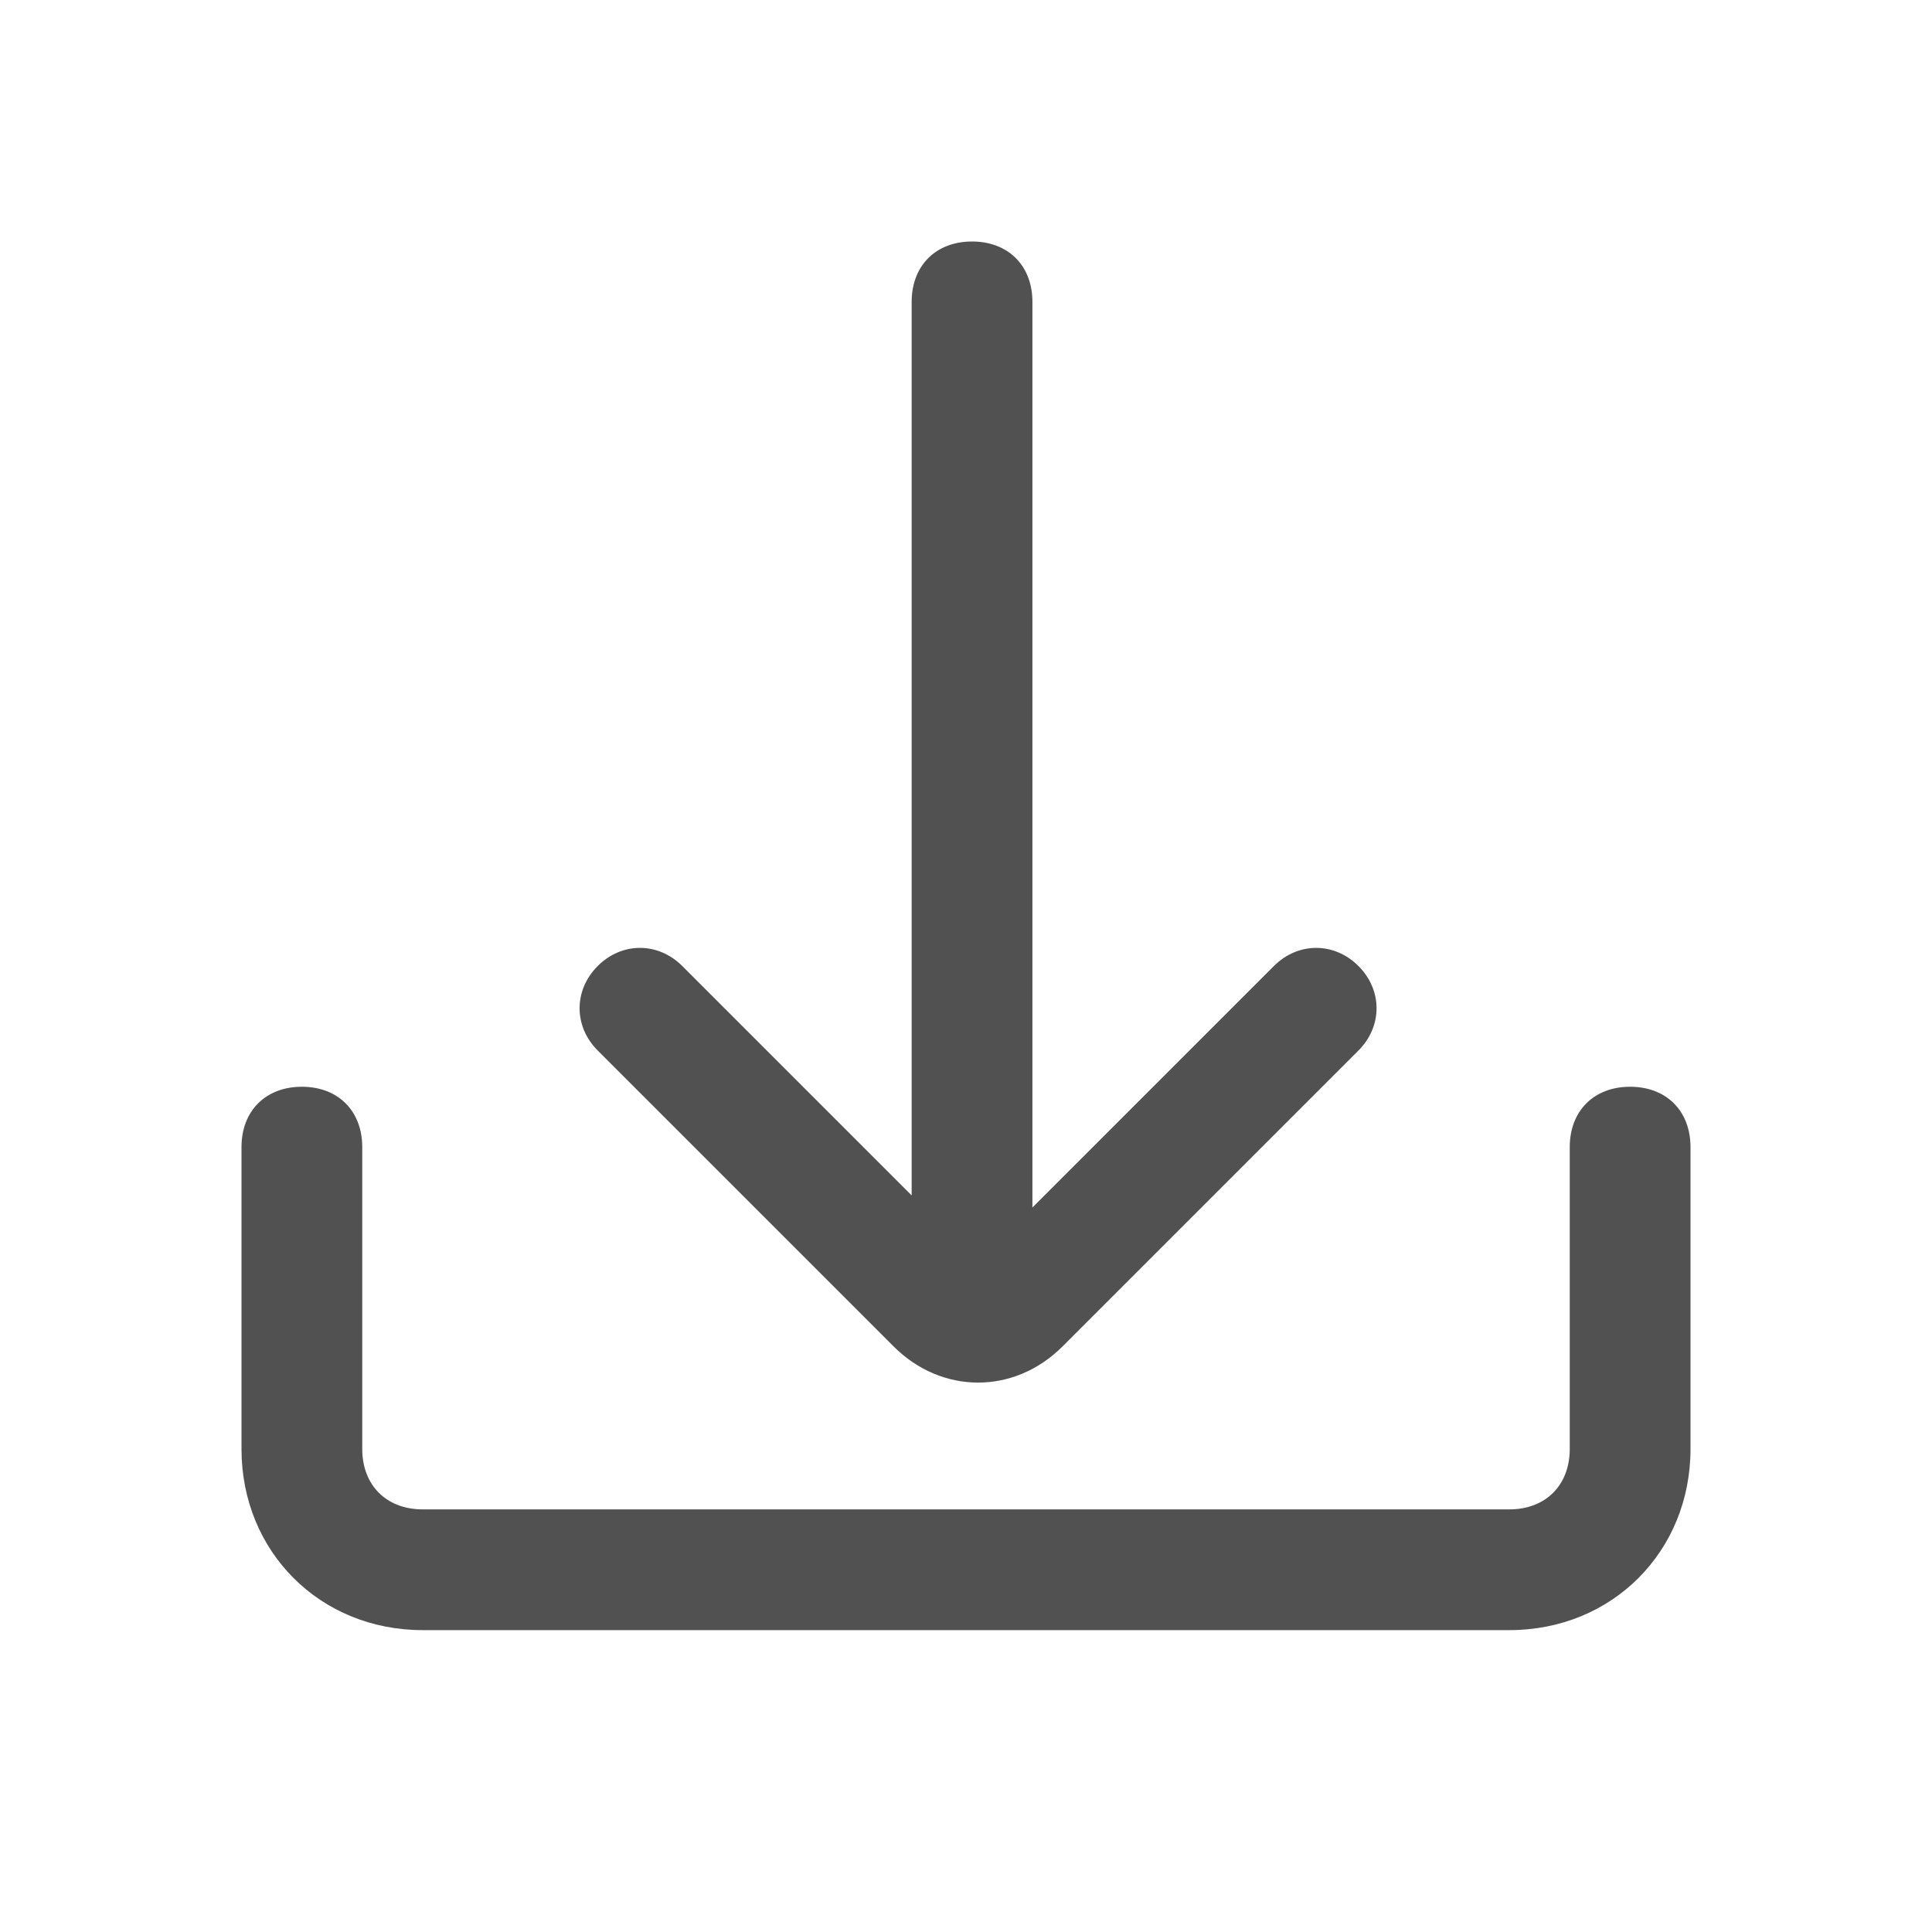
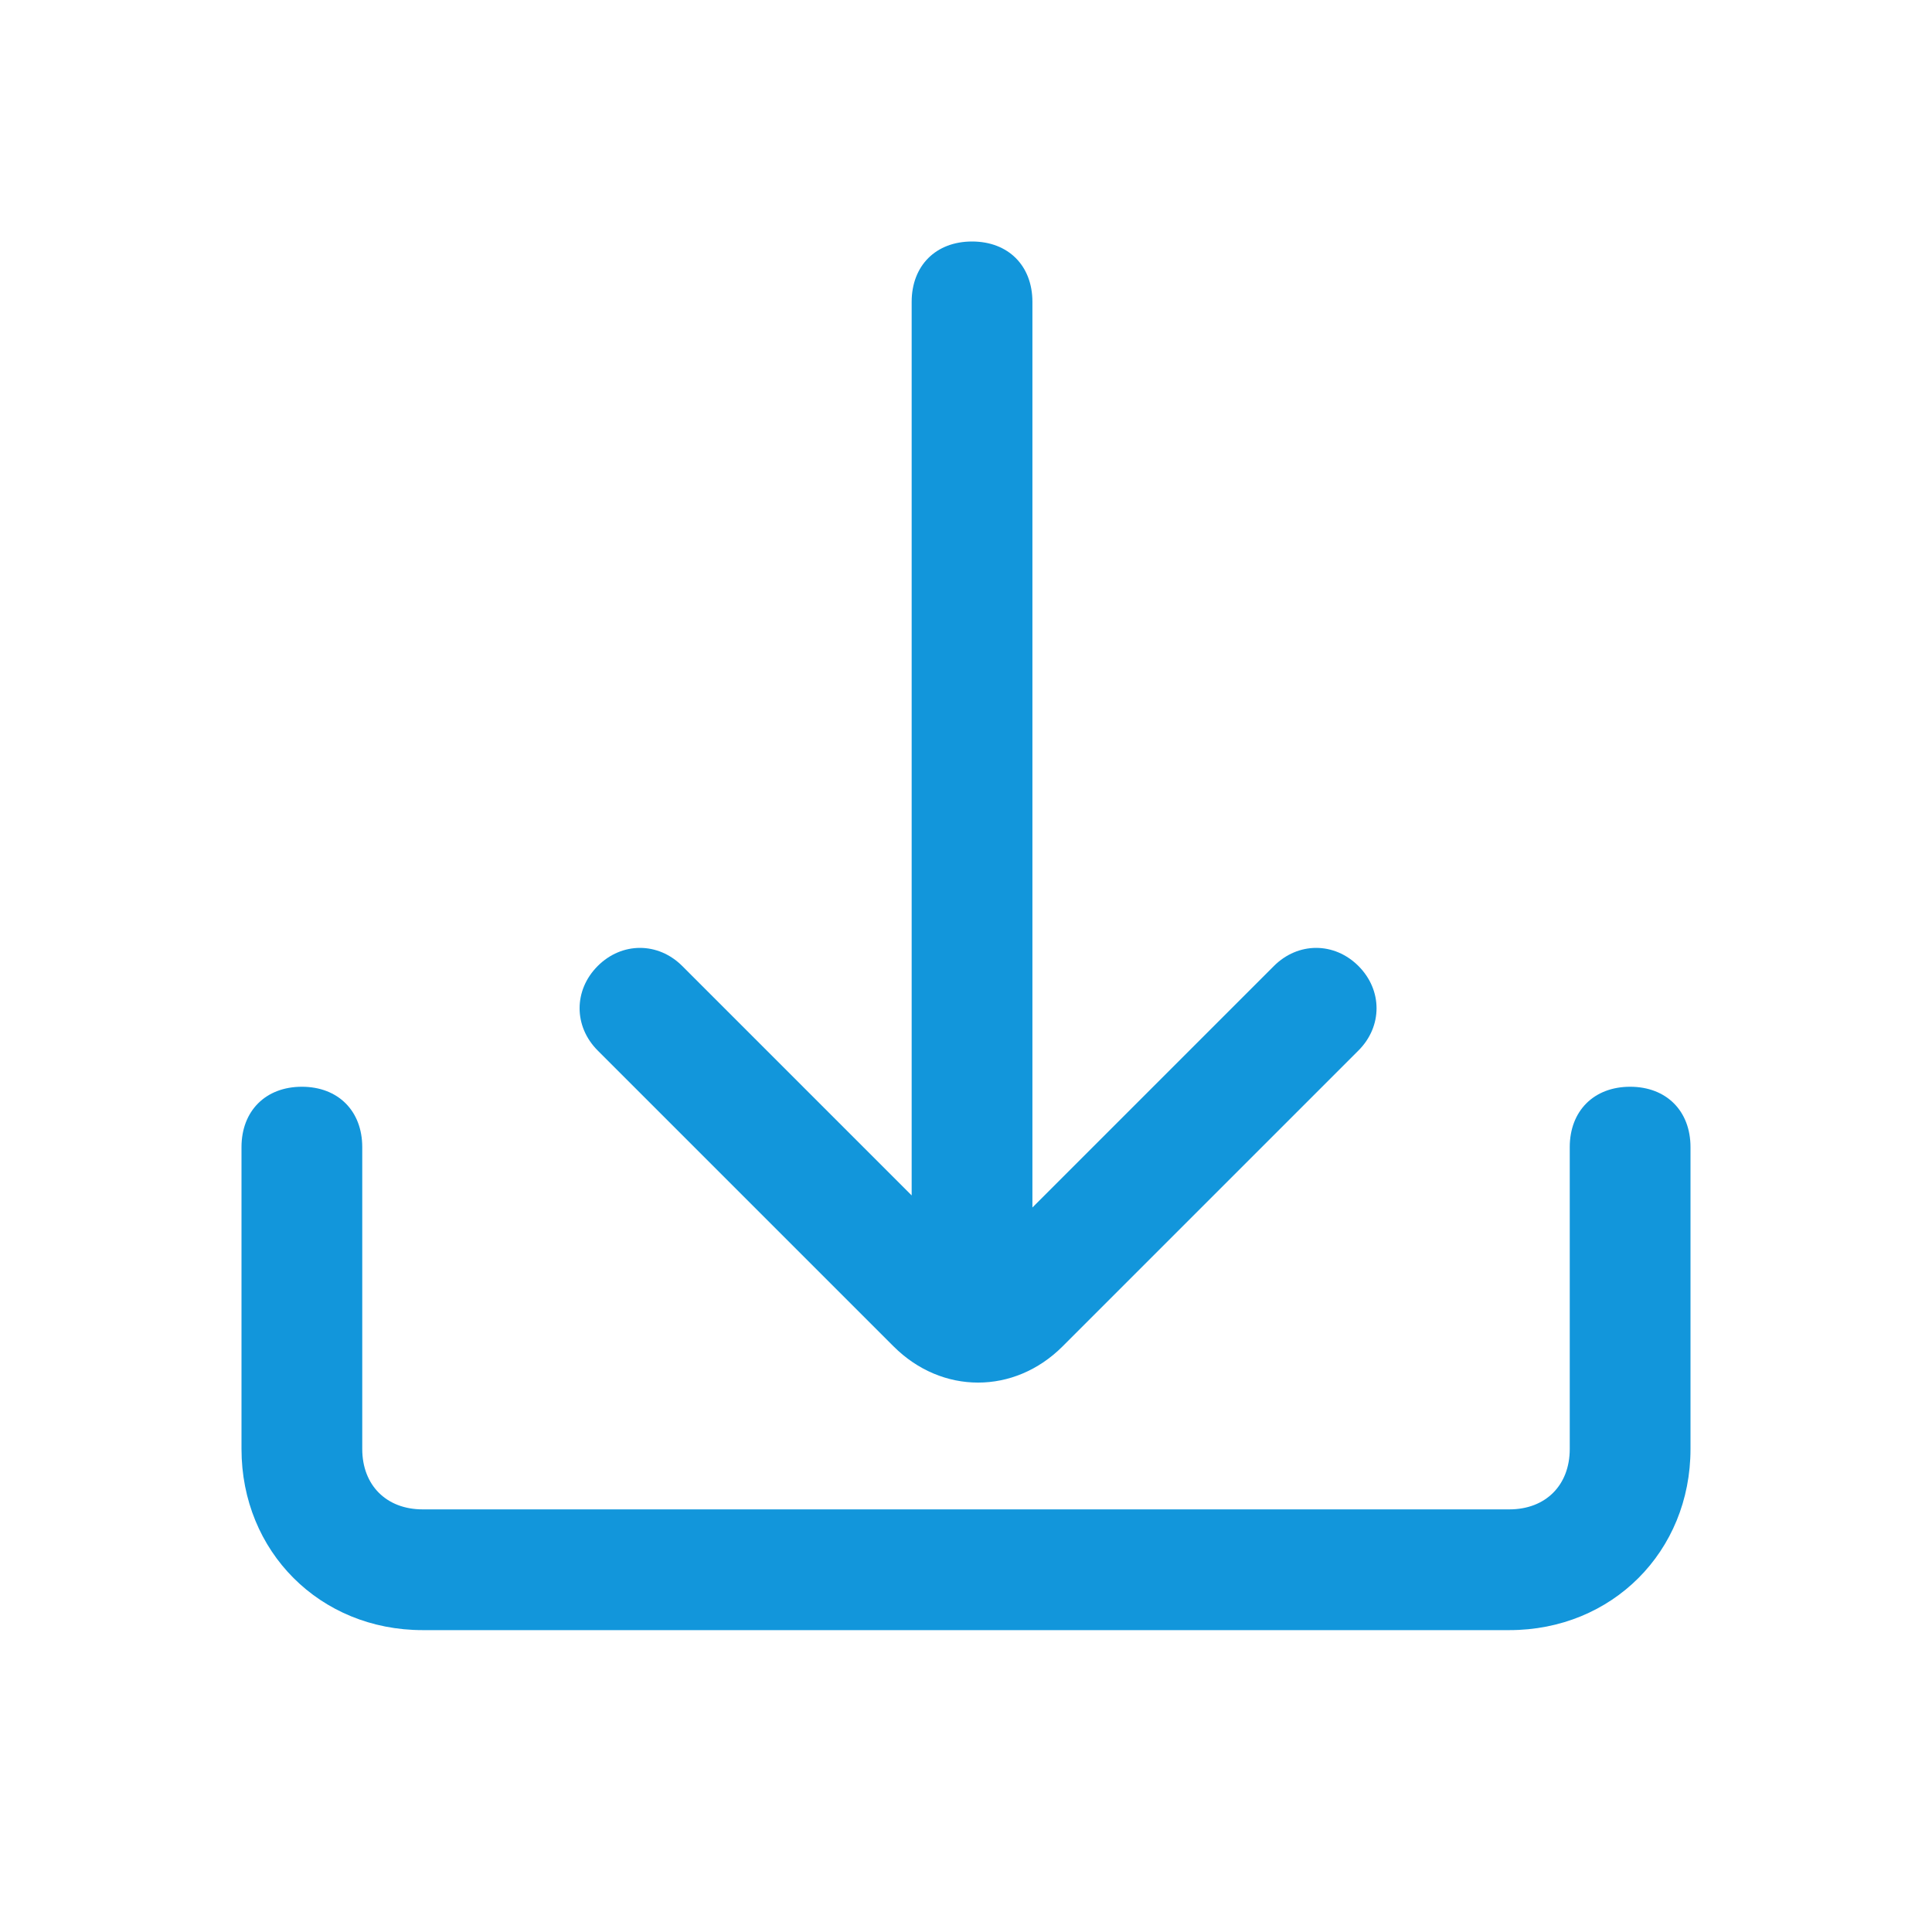
<svg xmlns="http://www.w3.org/2000/svg" class="icon" width="32px" height="32.00px" viewBox="0 0 1024 1024" version="1.1">
-   <path fill="#515151" d="M544 643.2l131.2-131.2c12.8-12.8 32-12.8 44.8 0 12.8 12.8 12.8 32 0 44.8l-156.8 156.8c-25.6 25.6-64 25.6-89.6 0l-156.8-156.8c-12.8-12.8-12.8-32 0-44.8 12.8-12.8 32-12.8 44.8 0l121.6 121.6V160c0-19.2 12.8-32 32-32s32 12.8 32 32v483.2z m288-35.2c0-19.2 12.8-32 32-32s32 12.8 32 32v160c0 54.4-41.6 96-96 96h-576c-54.4 0-96-41.6-96-96v-160c0-19.2 12.8-32 32-32s32 12.8 32 32v160c0 19.2 12.8 32 32 32h576c19.2 0 32-12.8 32-32v-160z" />
+   <path fill="#1296db" d="M544 643.2l131.2-131.2c12.8-12.8 32-12.8 44.8 0 12.8 12.8 12.8 32 0 44.8l-156.8 156.8c-25.6 25.6-64 25.6-89.6 0l-156.8-156.8c-12.8-12.8-12.8-32 0-44.8 12.8-12.8 32-12.8 44.8 0l121.6 121.6V160c0-19.2 12.8-32 32-32s32 12.8 32 32v483.2z m288-35.2c0-19.2 12.8-32 32-32s32 12.8 32 32v160c0 54.4-41.6 96-96 96h-576c-54.4 0-96-41.6-96-96v-160c0-19.2 12.8-32 32-32s32 12.8 32 32v160c0 19.2 12.8 32 32 32h576c19.2 0 32-12.8 32-32v-160z" />
</svg>
